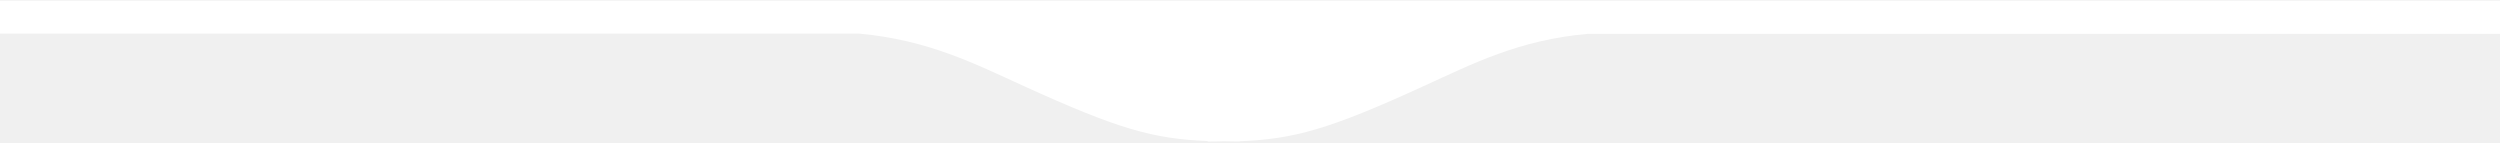
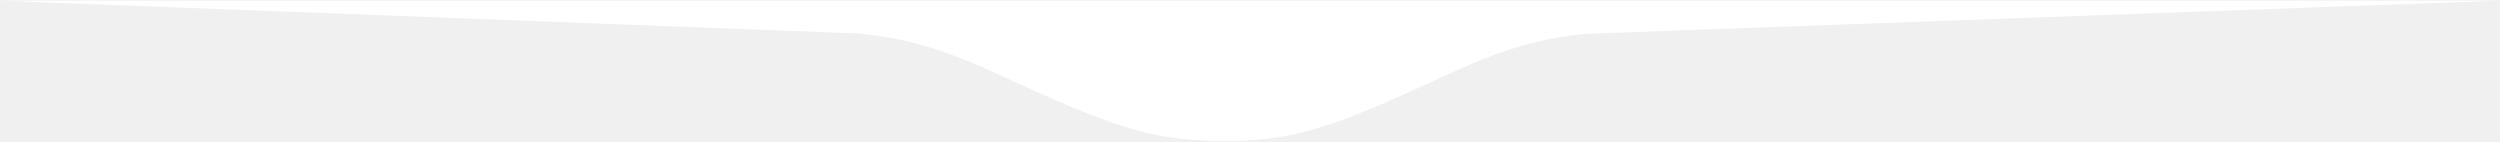
- <svg xmlns="http://www.w3.org/2000/svg" width="1881" height="107" viewBox="0 0 1881 107" fill="none" preserveAspectRatio="none">
-   <path d="M1881.18 0.5L0 0.5V25.278H646.322C698.31 29.98 733.634 48.063 770.225 64.7C841.233 97.069 867.68 104.483 908.619 106.11V106.472C912.785 106.472 916.77 106.472 920.574 106.291C924.378 106.291 928.363 106.472 932.53 106.472V106.291C973.468 104.664 999.915 97.43 1070.92 64.88C1107.51 48.244 1142.66 29.98 1194.83 25.459H1881.18V0.5Z" fill="white" />
+ <svg xmlns="http://www.w3.org/2000/svg" width="1922" height="109" viewBox="0 0 1922 109" fill="none">
+   <path d="M1921.18 0.509H0L660.066 25.75C713.16 30.54 749.235 48.961 786.604 65.909C859.122 98.883 886.131 106.436 927.941 108.093V108.462C932.196 108.462 936.265 108.462 940.15 108.278C944.035 108.278 948.105 108.462 952.361 108.462V108.278C994.169 106.62 1021.18 99.252 1093.69 66.093C1131.06 49.146 1166.96 30.54 1220.24 25.935L1921.18 0.509Z" fill="white" />
</svg>
